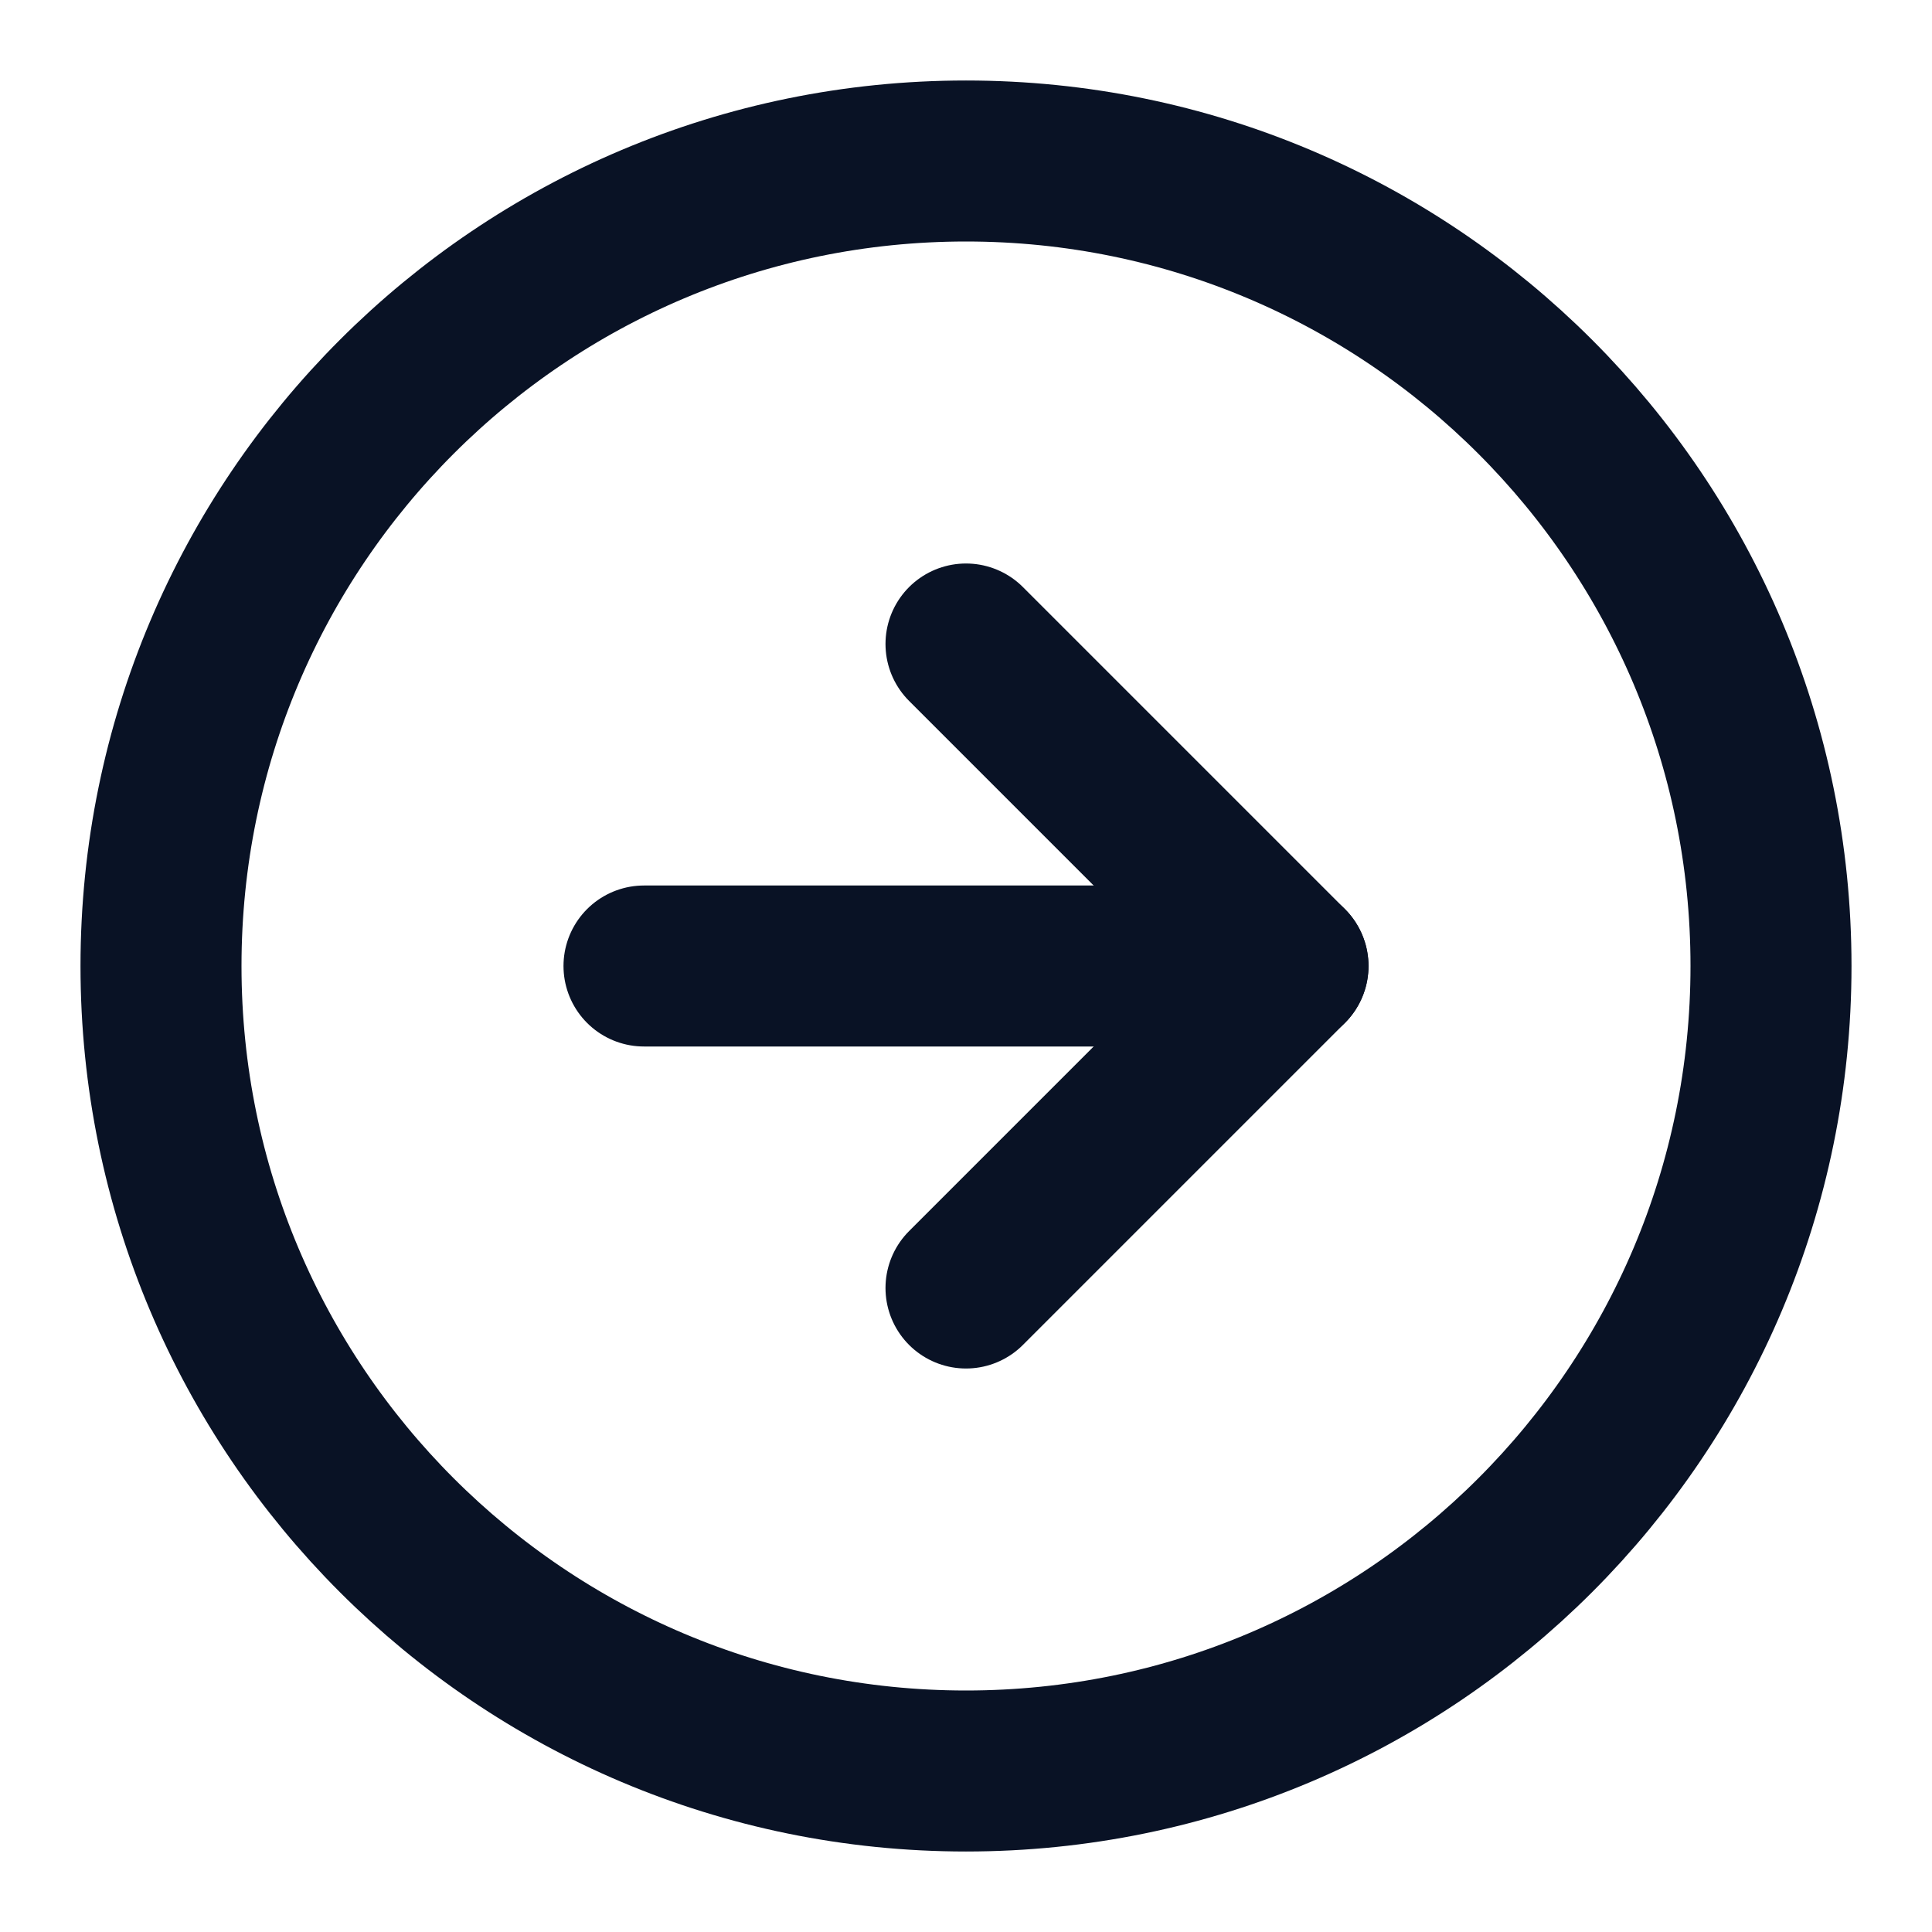
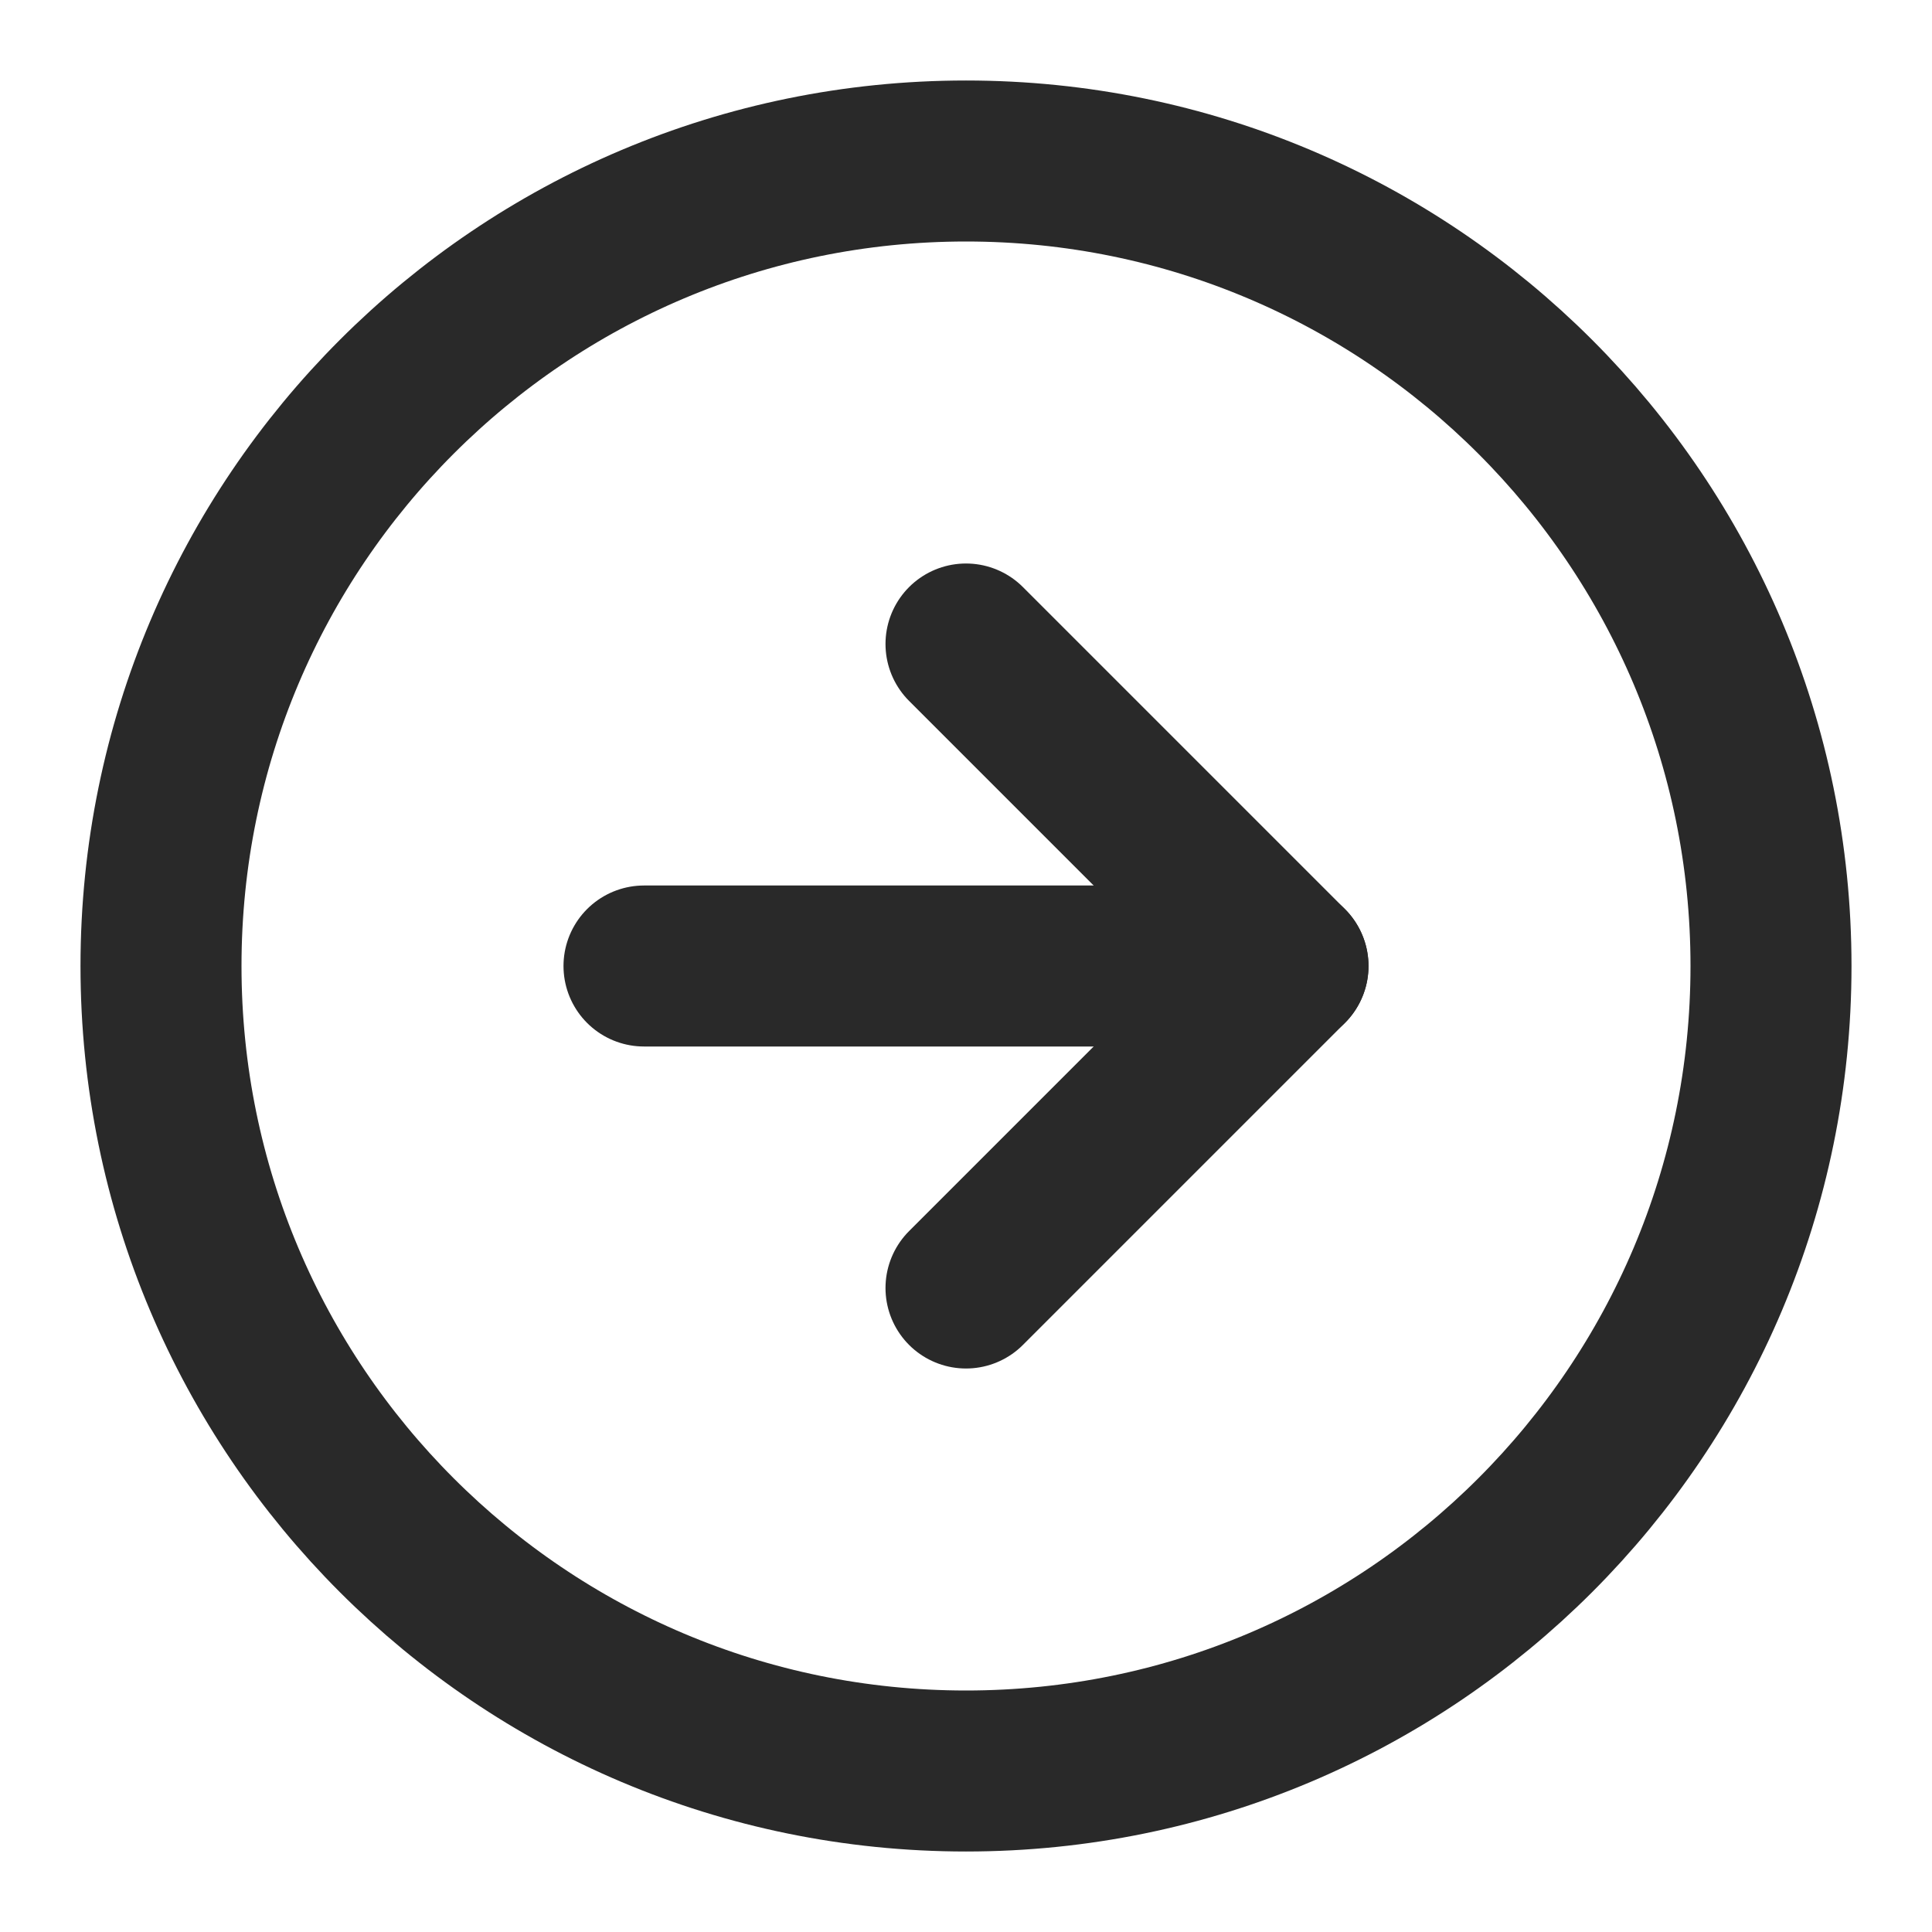
- <svg xmlns="http://www.w3.org/2000/svg" width="24" height="24" viewBox="0 0 24 24" fill="none" stroke="#091225" stroke-width="2" stroke-linecap="round" stroke-linejoin="round" class="feather feather-arrow-right-circle">
+ <svg xmlns="http://www.w3.org/2000/svg" width="24" height="24" viewBox="0 0 24 24" fill="none" stroke="#292929" stroke-width="2" stroke-linecap="round" stroke-linejoin="round" class="feather feather-arrow-right-circle">
  <circle cx="12" cy="12" r="10" />
  <polyline points="12 16 16 12 12 8" />
  <line x1="8" y1="12" x2="16" y2="12" />
</svg>
